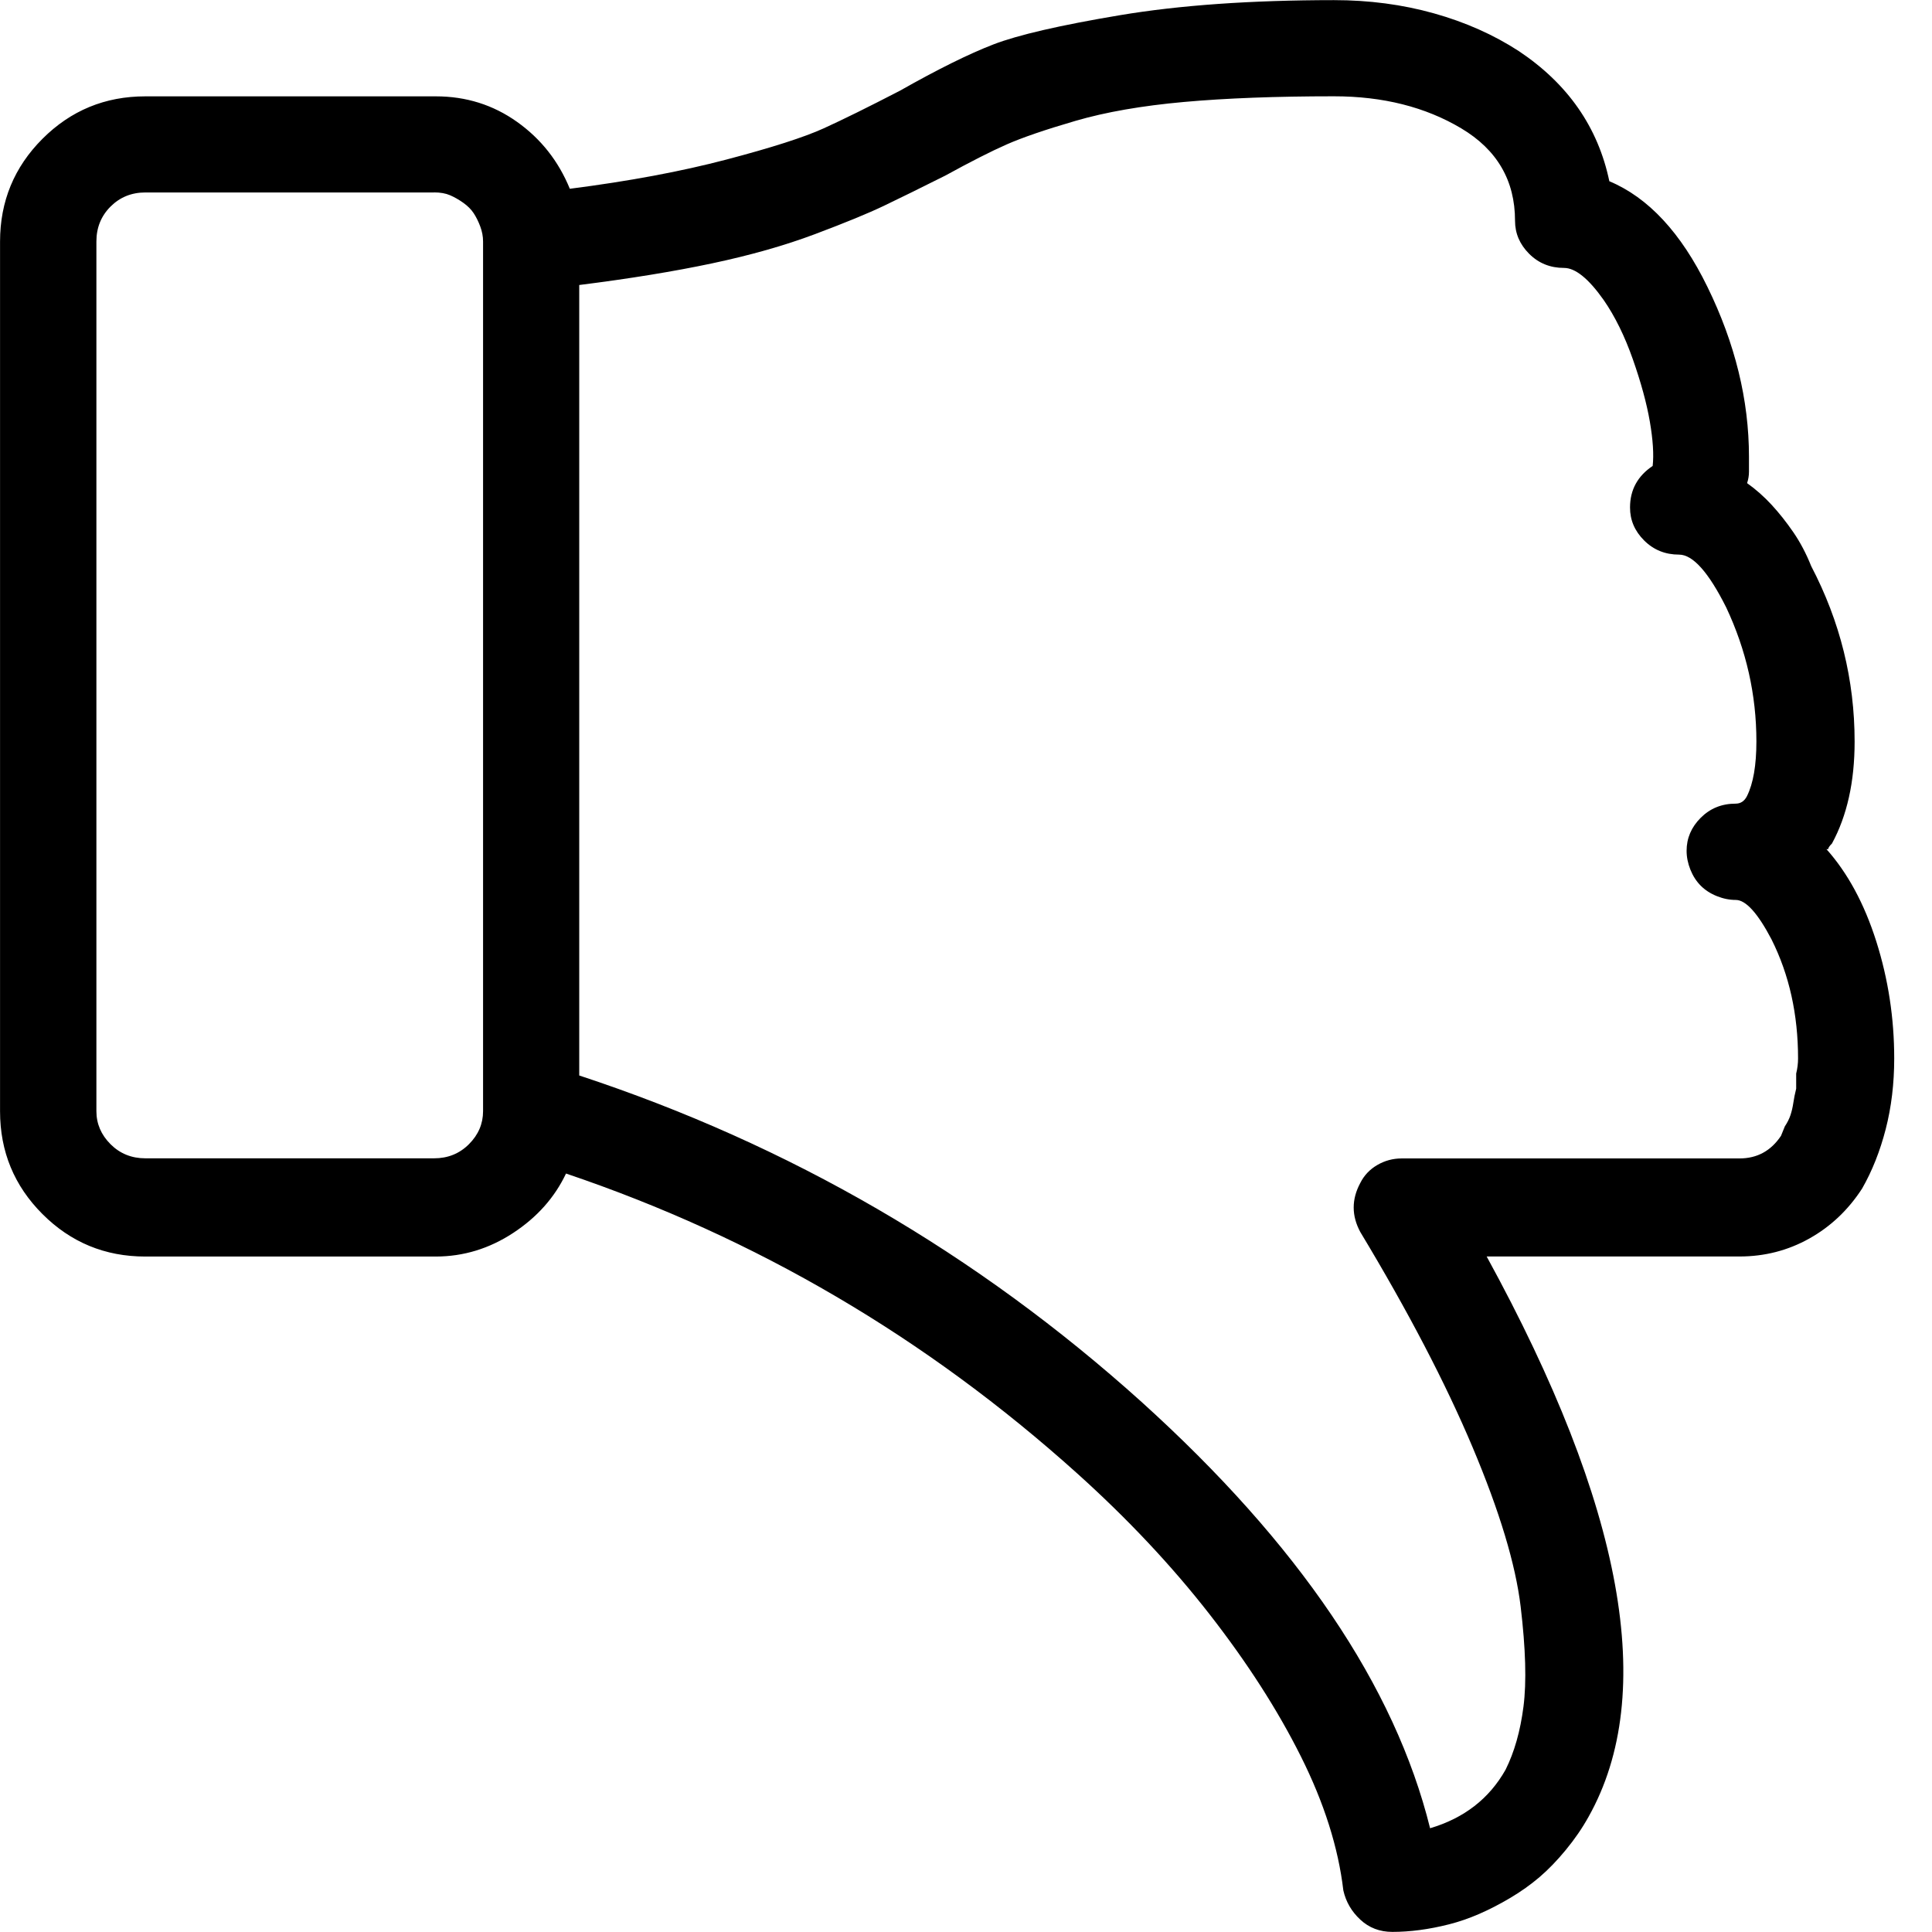
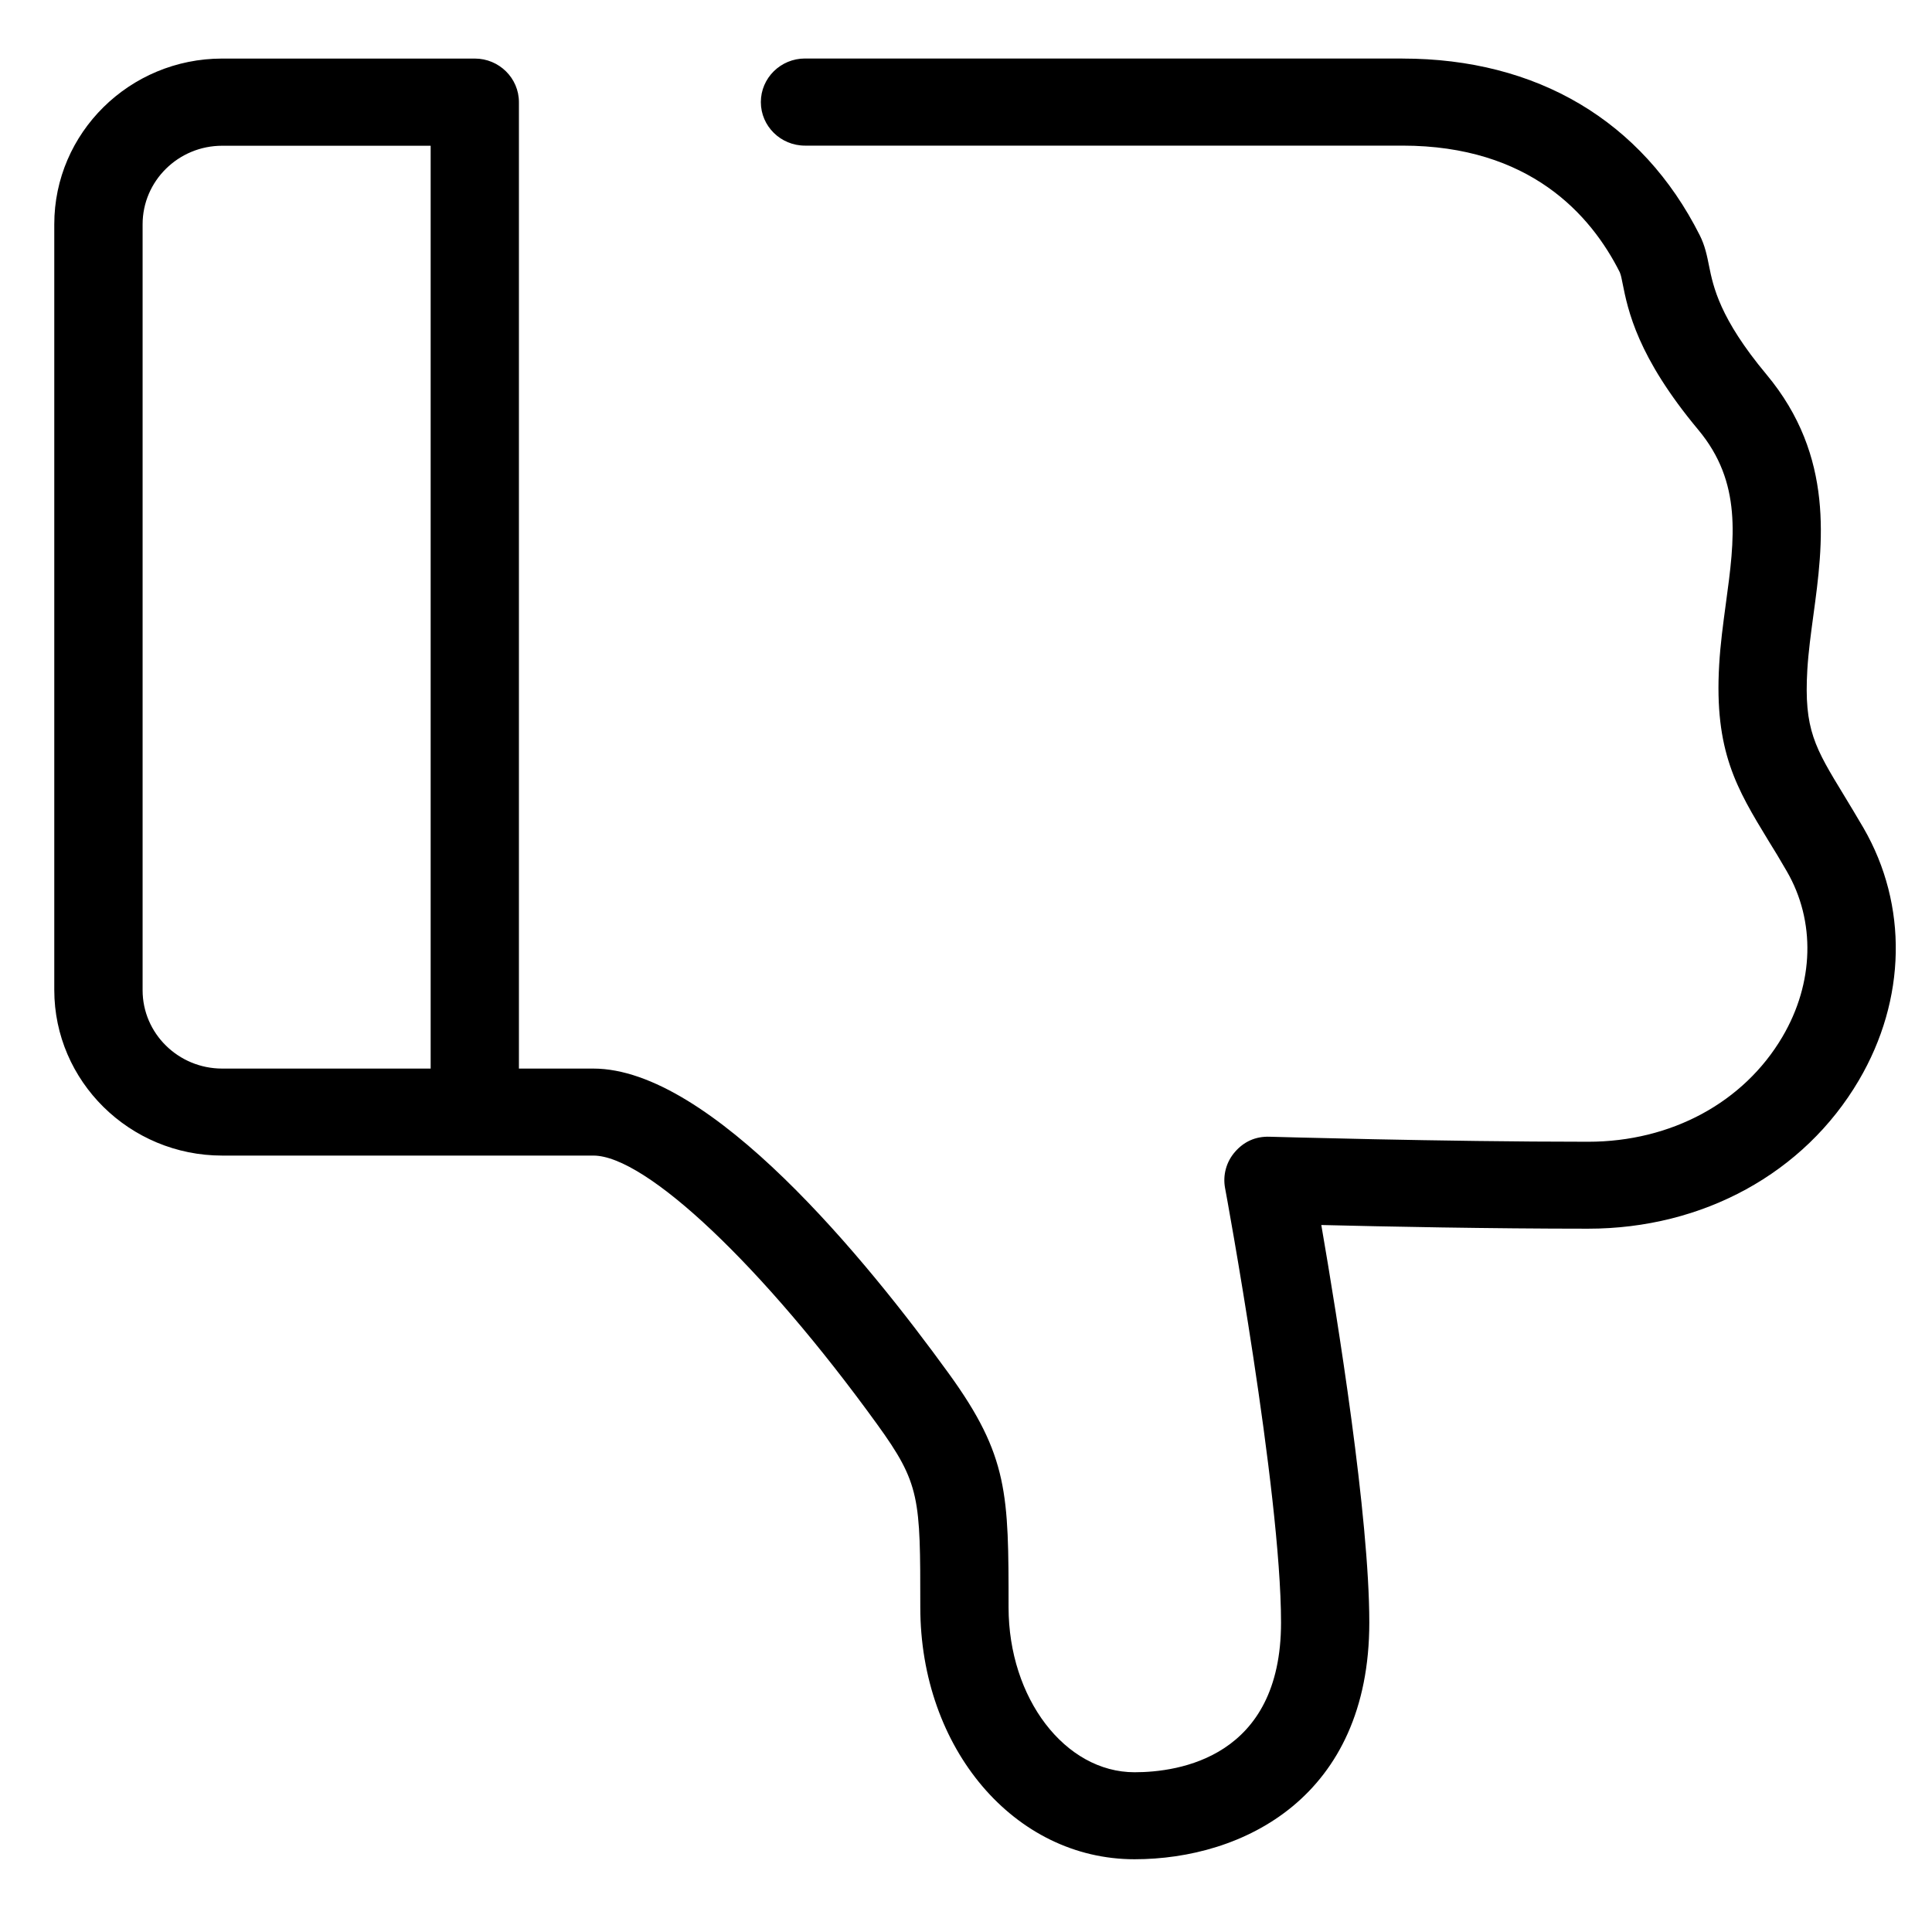
- <svg xmlns="http://www.w3.org/2000/svg" t="1693117978437" class="icon" viewBox="0 0 1024 1024" version="1.1" p-id="5051" width="64" height="64">
-   <path d="M967.974 449.979c11.329 12.669 20.159 29.001 26.499 48.988 6.33 19.986 9.5 40.655 9.5 62.014 0 13.329-1.5 25.829-4.51 37.498s-7.18 22.164-12.509 31.483c-7.34 11.329-16.674 20.159-27.999 26.494-11.329 6.34-23.659 9.505-36.988 9.505L787.959 665.96c72.656 132.658 90.66 231.652 54.012 296.969-3.33 5.99-7.33 11.829-11.999 17.499-4.67 5.675-9.34 10.509-14.014 14.499-4.675 3.985-9.835 7.655-15.484 11.004-5.655 3.35-11.159 6.185-16.514 8.51-5.355 2.325-10.684 4.16-15.999 5.505-5.31 1.345-10.474 2.35-15.484 3.01-5.015 0.66-9.85 0.99-14.499 0.99-6.675 0-12.339-2.165-16.989-6.495-4.65-4.33-7.645-9.495-8.99-15.484-2.67-22.679-10.164-46.348-22.494-71.006-12.329-24.659-28.499-49.818-48.508-75.481s-43.348-50.492-70.011-74.491c-79.993-71.991-170.321-124.994-270.985-158.992-5.992 12.669-15.326 23.164-27.996 31.483-12.671 8.32-26.334 12.489-40.99 12.514L77.012 665.994c-21.331 0-39.495-7.5-54.492-22.499C7.522 628.502 0.026 610.337 0.026 589.01L0.026 128.054c0-21.331 7.497-39.495 22.494-54.492C37.516 58.567 55.68 51.067 77.012 51.067l154.002 0c15.999 0 30.333 4.502 43.005 13.504 12.671 9 22.004 20.829 27.999 35.483 31.335-4.01 59.002-9.172 83.001-15.486 23.999-6.312 41.158-11.816 51.482-16.509s23.829-11.359 40.51-19.999c20.009-11.326 36.508-19.496 49.498-24.511 12.989-5.012 35.328-10.174 67.007-15.484 31.678-5.312 69.507-7.98 113.494-8 18.664 0 36.328 2.335 52.987 7.007 16.659 4.67 31.653 11.336 44.988 19.996 25.999 17.344 41.998 40.338 47.998 68.987 20.669 8.662 37.998 27.326 51.992 55.997 14.674 29.991 22.014 59.994 22.014 90.007l0 8c0 2.005-0.33 4.01-0.99 6.015 4.67 3.328 9 7.158 12.989 11.486s7.82 9.162 11.489 14.494c3.67 5.335 6.835 11.339 9.5 18.016 15.339 29.331 23.009 60.324 23.009 92.982 0 10.666-1 20.499-3.01 29.504-2.005 9-5 17.171-8.99 24.509-1.345 1.345-2.015 2.347-2.015 3.007l-0.995 0L967.976 449.979zM230.053 102.007 77.074 102.007c-7.337 0-13.501 2.497-18.494 7.487-4.99 4.992-7.487 11.156-7.487 18.494l0 460.951c0 6.68 2.497 12.514 7.487 17.509 4.992 4.99 11.156 7.485 18.494 7.485l152.979 0c7.34 0 13.504-2.495 18.496-7.485 4.99-4.995 7.487-10.829 7.487-17.509L256.036 127.989c0-2.665-0.503-5.332-1.505-8-1.002-2.665-2.165-5-3.487-7.007-1.322-2.005-3.157-3.84-5.505-5.502-2.345-1.665-4.682-2.997-7.007-4s-5.162-1.505-8.51-1.505L230.053 102.007zM938.987 497.974c-7.34-13.994-13.669-20.989-19.009-20.989-3.325 0-6.66-0.673-10.009-2.018-3.35-1.342-6.19-3.177-8.515-5.502-2.325-2.325-4.16-5.162-5.505-8.512-1.34-3.35-2.015-6.687-2.015-10.014 0-6.677 2.495-12.511 7.49-17.504 4.99-4.99 11.154-7.487 18.494-7.487 2.665 0 4.67-1.332 6.015-4 3.325-6.675 4.995-16.339 4.995-28.989 0-24.659-5.335-48.328-15.999-71.001-9.35-18.666-17.679-27.999-24.994-27.999-7.315 0-13.479-2.495-18.494-7.487-5.01-4.992-7.51-10.826-7.49-17.501 0-4.672 1.005-8.845 3.01-12.511 2.01-3.67 5-6.837 8.99-9.505 0.665-5.992 0.16-13.821-1.5-23.486-1.665-9.662-4.66-20.659-8.99-32.988-4.33-12.329-9.495-22.824-15.489-31.485-8-11.326-14.999-16.989-20.989-16.989-7.34 0-13.504-2.497-18.499-7.487-4.99-4.992-7.485-10.826-7.485-17.504 0-21.331-9.505-37.66-28.509-48.988s-41.503-16.991-67.482-16.991c-30.678 0-57.167 1.002-79.486 3.007-22.309 2.007-41.478 5.345-57.497 10.016s-28.189 8.842-36.508 12.511c-8.32 3.667-19.156 9.172-32.51 16.509-13.331 6.677-24.169 12.009-32.508 15.999-8.34 3.99-20.511 8.99-36.508 15.006-15.999 6.015-34.163 11.176-54.492 15.486-20.329 4.31-43.825 8.137-70.491 11.486l0 418.97c111.329 36.668 210.661 94.33 297.992 172.981 83.321 75.321 134.313 150.652 152.977 225.998 18.009-5.335 31.338-15.669 39.998-31.008 4.67-9.34 7.84-20.509 9.505-33.498 1.665-12.994 1.165-30.658-1.505-52.987-2.665-22.339-11.169-50.507-25.499-84.506-14.339-34.003-34.168-72.006-59.487-114.009-4.67-8.66-4.67-17.334 0-26.014 2.01-4.01 5.005-7.18 8.99-9.5 3.99-2.33 8.32-3.49 12.994-3.49l178.996 0c9.34 0 16.679-4 22.009-11.999l2.02-4.99c1.34-2.01 2.345-4.01 3.01-6.02 0.66-2.005 1.16-4.17 1.5-6.495 0.34-2.325 0.84-4.82 1.505-7.485l0-8c0.66-2.67 0.995-5.335 0.995-8 0-23.339-4.675-44.338-14.019-63.004L938.987 497.974z" p-id="5052" />
+ <svg xmlns="http://www.w3.org/2000/svg" t="1702264166621" class="icon" viewBox="0 0 1024 1024" version="1.1" p-id="3126" width="128" height="128">
+   <path d="M743.328 31.04c71.232 0 127.008 32.96 157.568 93.632 2.784 5.504 3.872 10.944 4.928 16.256 2.24 11.04 5.6 27.776 30.432 57.536 36.32 43.52 29.984 90.08 24.896 127.488-1.312 9.76-2.656 19.456-3.232 29.024-1.856 31.648 3.968 41.184 19.488 66.656 3.136 5.216 6.592 10.848 10.272 17.184 23.68 40.896 22.752 90.912-2.464 133.792-28.96 49.248-82.624 78.624-143.488 78.624-51.552 0-108.256-1.12-141.408-1.952 8.64 50.048 25.44 154.528 25.44 210.656 0 92.64-67.04 125.504-124.448 125.504-63.68 0-113.536-58.688-113.536-133.6 0-57.92 0-65.344-22.976-97.088-60.608-83.776-122.464-142.272-150.304-142.272L117.76 612.48c-49.056 0-88.992-39.392-88.992-87.776L28.768 118.848c0-48.416 39.904-87.808 88.992-87.808l133.888 0c12.896 0 23.392 10.368 23.392 23.104l0 512.224 39.424 0c62.176 0 144.704 101.28 188.416 161.632 31.68 43.744 31.68 63.968 31.68 123.904 0 48.192 29.92 87.424 66.784 87.424 23.296 0 77.632-7.712 77.632-79.328 0-69.824-29.344-228.704-29.664-230.304-1.28-6.848 0.64-13.92 5.28-19.2 4.608-5.28 10.688-8.288 18.464-8 0.864 0 90.72 2.656 168.672 2.656 44.032 0 82.528-20.832 103.008-55.648 16.768-28.48 17.632-61.28 2.304-87.712-3.456-6.016-6.72-11.392-9.792-16.32-16.704-27.456-28.736-47.264-26.048-93.12 0.608-10.752 2.08-21.6 3.552-32.512 4.672-34.368 8.704-64.064-14.624-92.032-32.352-38.784-37.28-63.296-40.192-77.92-0.416-1.984-0.672-3.712-1.408-5.568-15.392-30.624-47.872-67.136-115.168-67.136l-316.704 0c-12.896 0-23.392-10.336-23.392-23.072 0-12.768 10.496-23.104 23.392-23.104L743.328 31.008 743.328 31.04zM117.76 566.368l110.496 0L228.256 77.248 117.76 77.248c-23.232 0-42.176 18.656-42.176 41.632L75.584 524.8C75.552 547.712 94.496 566.368 117.76 566.368L117.76 566.368zM117.76 566.368" p-id="3127" />
</svg>
